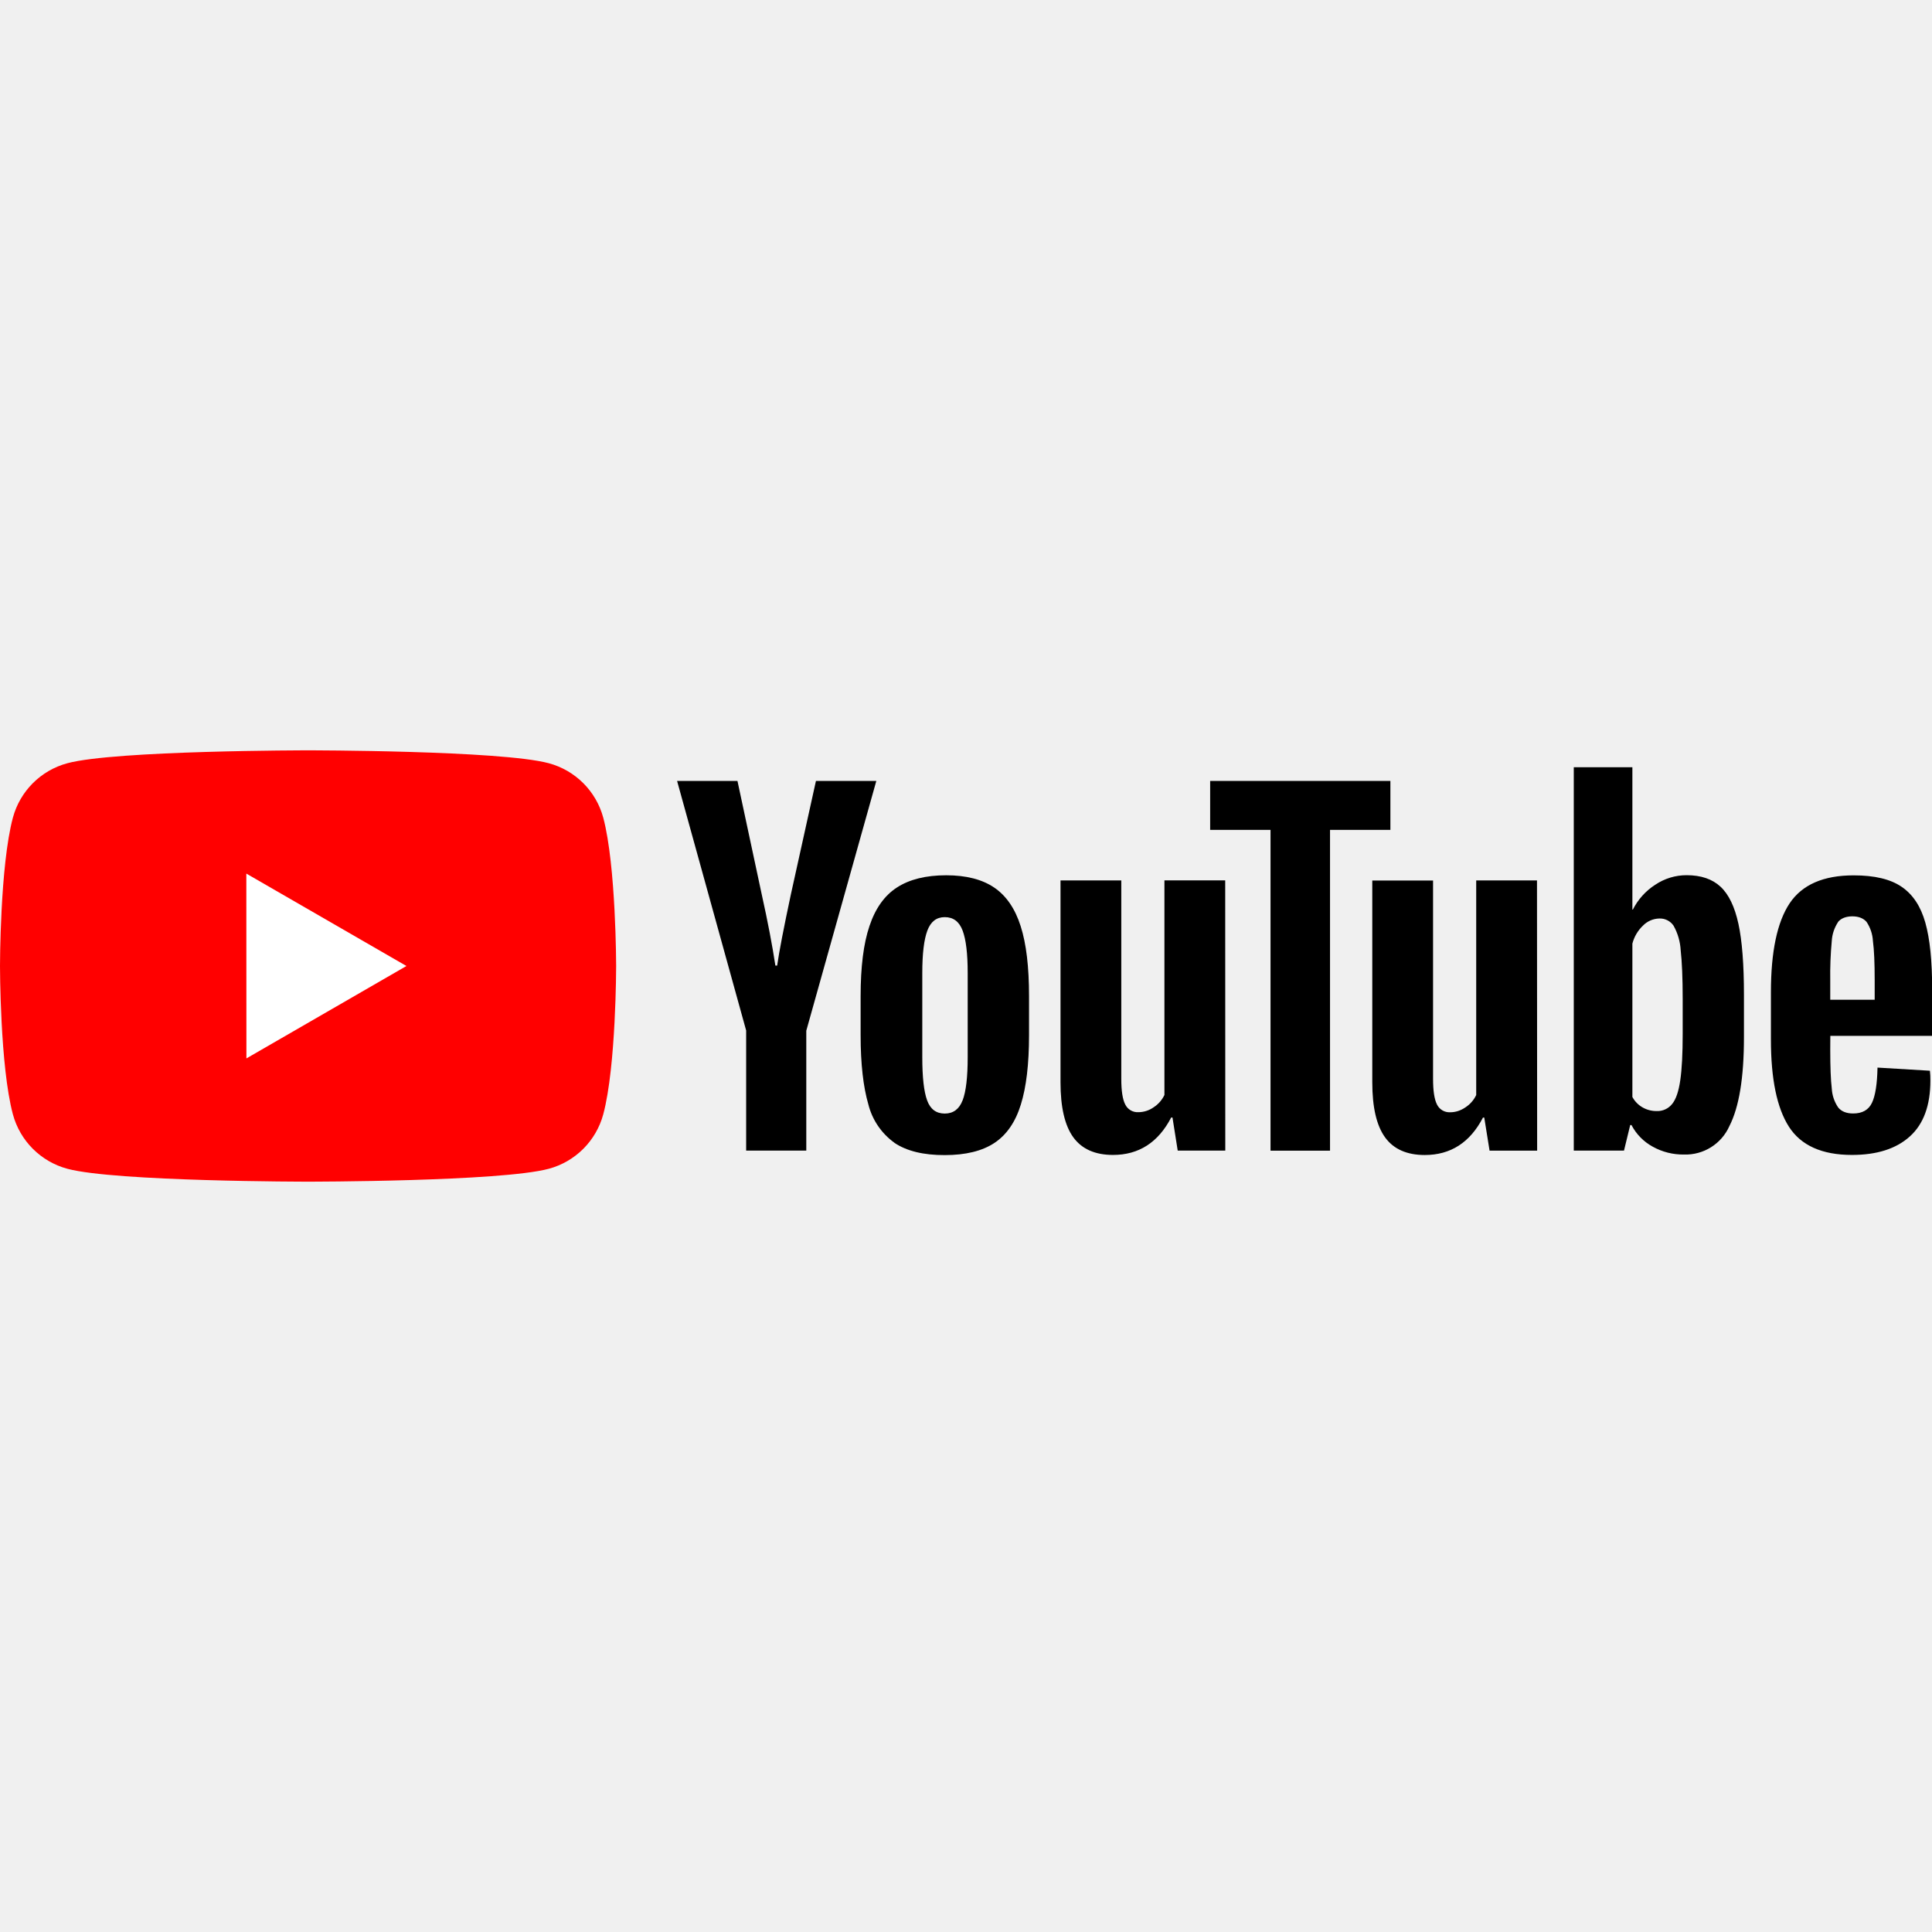
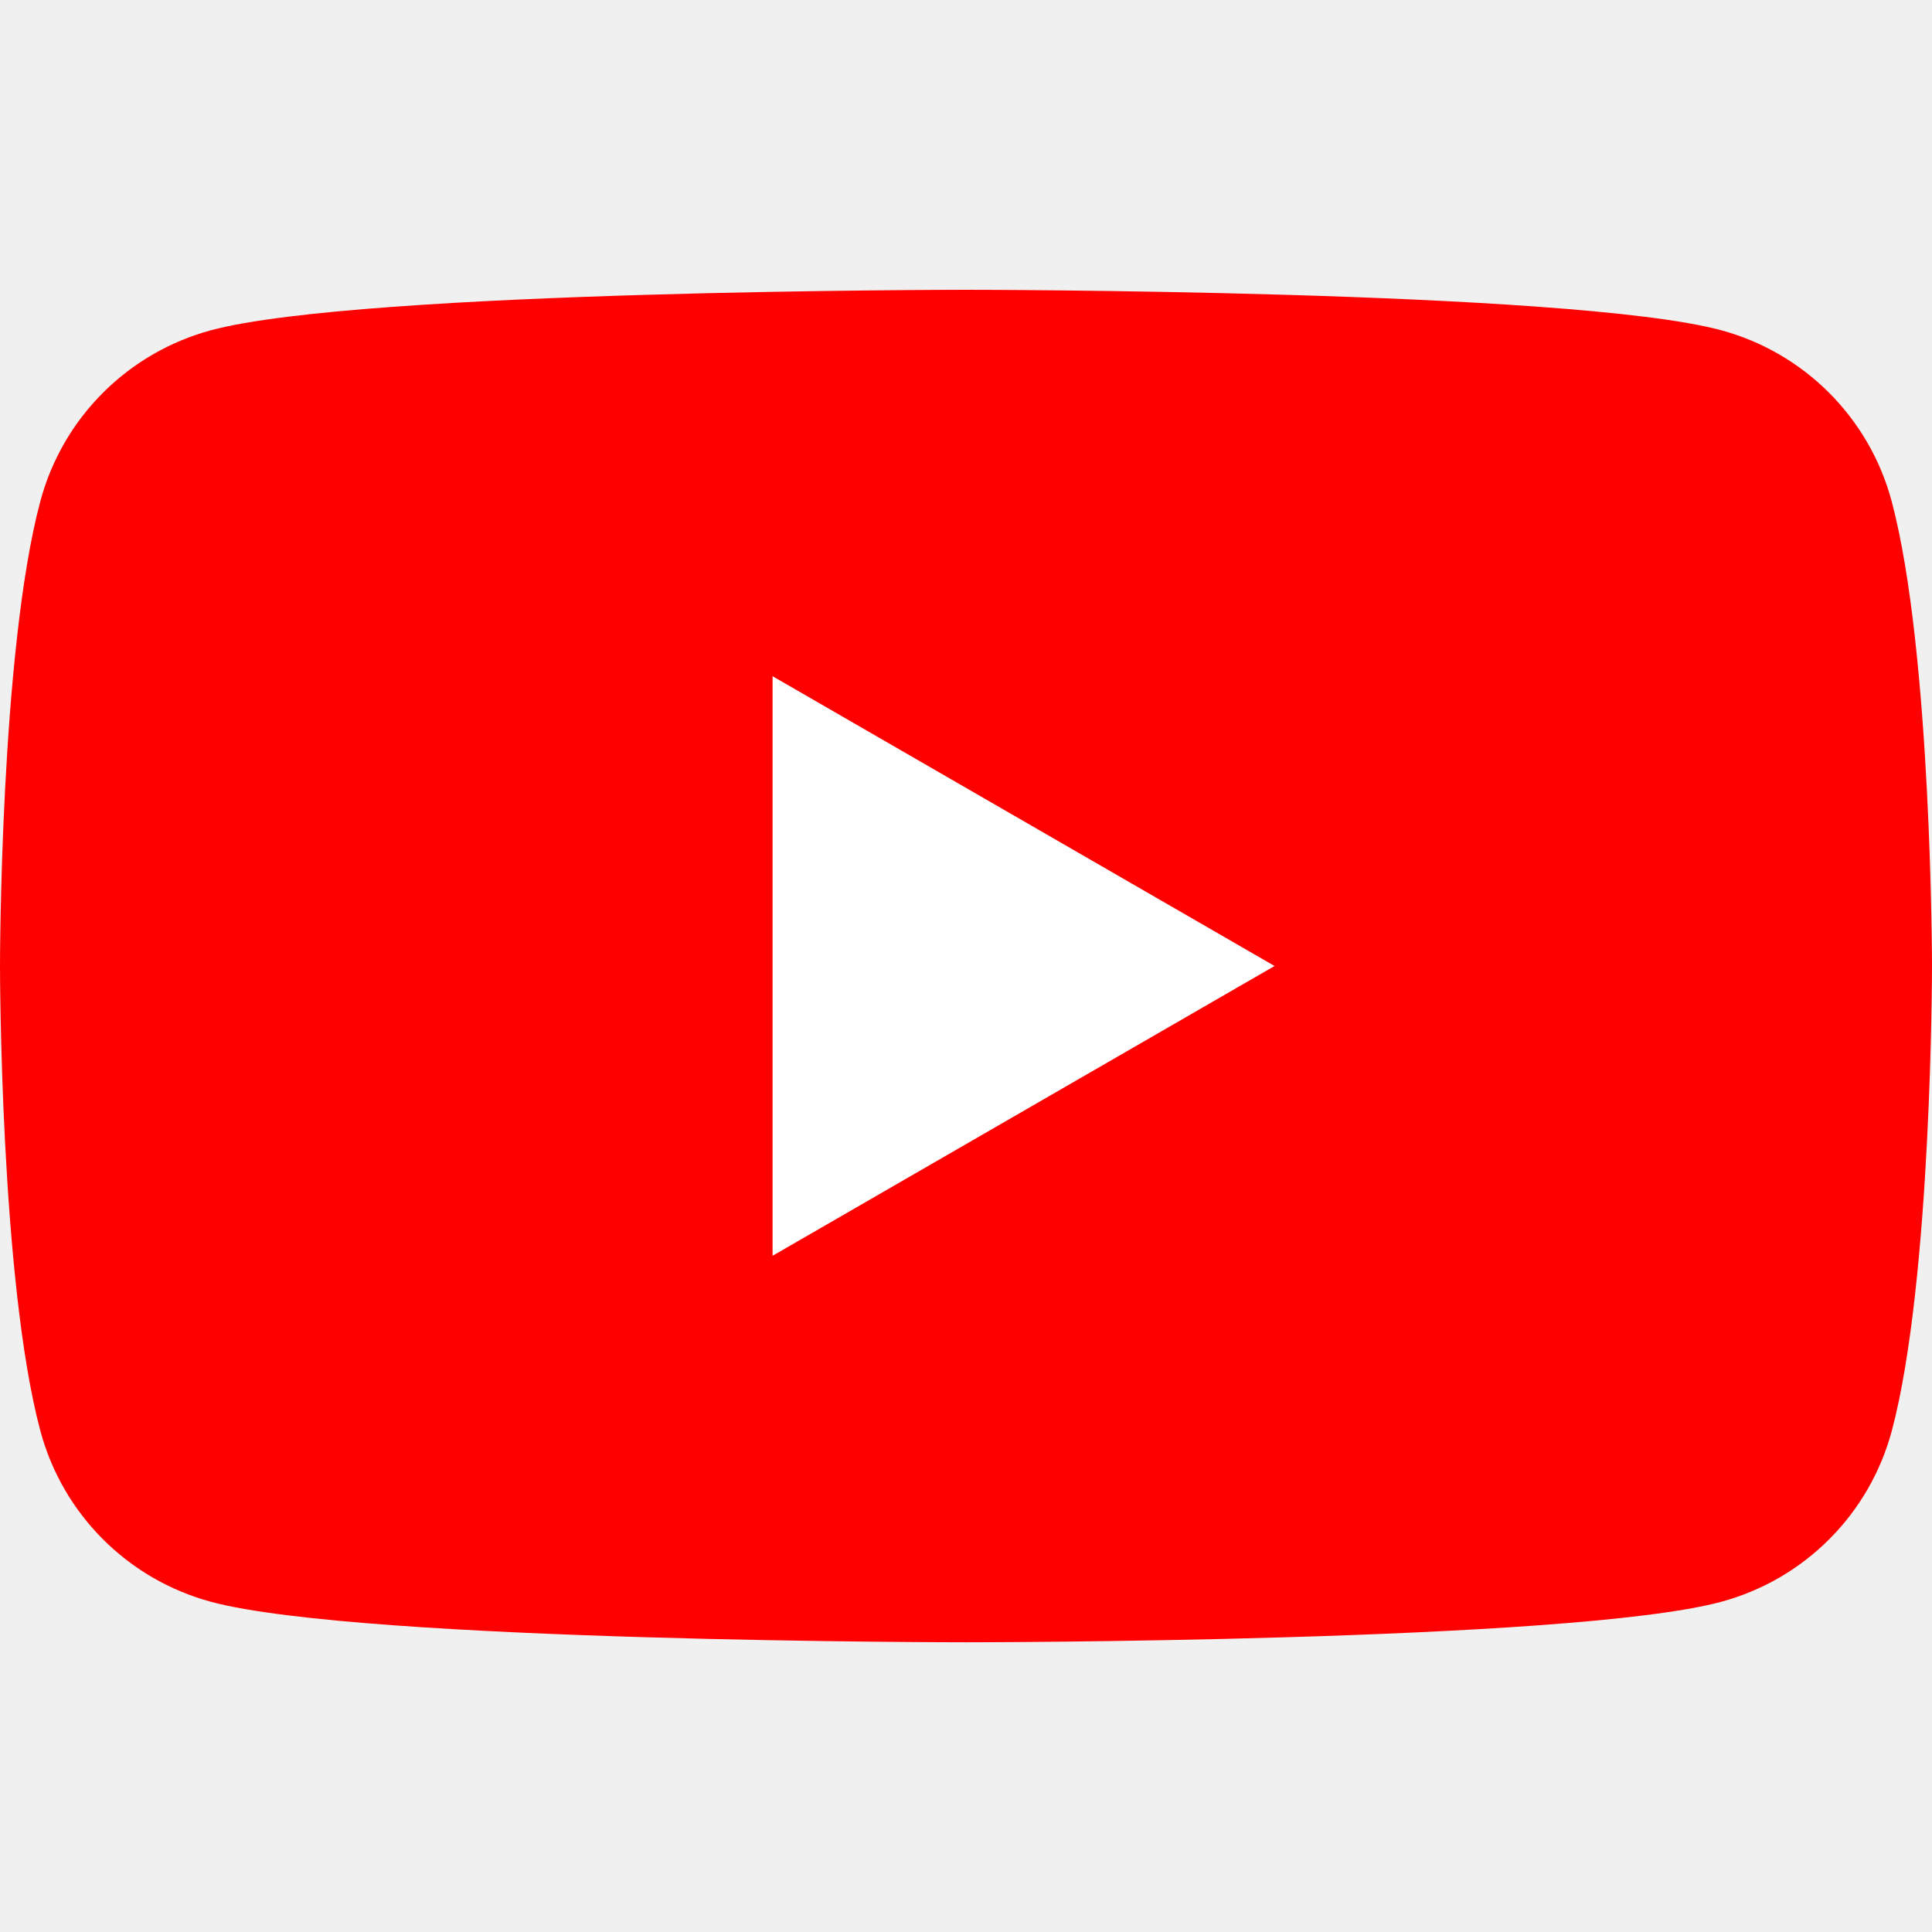
<svg xmlns="http://www.w3.org/2000/svg" viewBox="0 0 24 24" preserveAspectRatio="xMidYMid" class="style-scope yt-icon" style="display:block" width="24" height="24">
  <g class="style-scope yt-icon">
    <g class="style-scope yt-icon">
-       <path d="M7.494 10.158a.959.959 0 0 0-.677-.677c-.597-.16-2.99-.16-2.99-.16s-2.394 0-2.99.16a.959.959 0 0 0-.677.677C0 10.754 0 12 0 12s0 1.246.16 1.842a.959.959 0 0 0 .677.677c.597.16 2.99.16 2.99.16s2.394 0 2.99-.16a.959.959 0 0 0 .677-.677c.16-.596.16-1.842.16-1.842s-.001-1.246-.16-1.842z" fill="red" class="style-scope yt-icon" />
-       <path d="M3.061 13.148 5.049 12 3.06 10.852z" fill="#fff" class="style-scope yt-icon" />
-     </g>
-     <g class="style-scope yt-icon">
-       <g class="style-scope yt-icon">
-         <path d="m9.27 12.805-.859-3.104h.75l.301 1.407c.077.347.133.642.17.887h.022c.025-.175.082-.469.17-.882l.312-1.412h.75l-.87 3.103v1.489h-.747v-1.489zm1.84 1.39a.837.837 0 0 1-.323-.476c-.063-.216-.096-.502-.096-.859v-.487c0-.361.036-.652.11-.87.073-.219.187-.379.342-.479.155-.1.358-.151.611-.151.248 0 .447.051.597.153.15.102.259.262.328.479.07.218.104.507.104.868v.487c0 .358-.034.645-.102.862-.067.217-.177.376-.328.476-.151.1-.357.151-.616.151-.267.001-.476-.051-.627-.153zm.848-.526c.042-.11.063-.288.063-.536v-1.045c0-.241-.021-.417-.063-.528-.042-.112-.116-.167-.222-.167-.102 0-.174.055-.216.167-.042.112-.063.287-.063.528v1.045c0 .248.02.427.06.536.04.11.113.164.219.164s.18-.055.222-.165zm3.263.624h-.591l-.065-.411h-.016c-.161.31-.402.465-.723.465-.222 0-.387-.073-.493-.219-.106-.146-.159-.374-.159-.684v-2.507h.755V13.4c0 .15.016.256.049.32a.171.171 0 0 0 .164.096.33.33 0 0 0 .189-.061.372.372 0 0 0 .134-.153v-2.666h.755z" class="style-scope yt-icon" />
-         <path d="M17.272 10.309h-.75v3.985h-.739v-3.985h-.75v-.608h2.239z" class="style-scope yt-icon" />
-         <path d="M19.095 14.294h-.591l-.066-.411h-.016c-.161.31-.402.465-.723.465-.222 0-.387-.073-.493-.219-.106-.146-.159-.374-.159-.684v-2.507h.755v2.463c0 .15.016.256.049.32a.172.172 0 0 0 .164.096c.065 0 .129-.02.189-.061a.372.372 0 0 0 .134-.153v-2.666h.755zm2.5-2.819c-.046-.212-.12-.365-.222-.46-.102-.095-.242-.143-.421-.143a.697.697 0 0 0-.389.118.79.79 0 0 0-.279.309h-.006V9.531h-.728v4.762h.624l.077-.317h.016a.646.646 0 0 0 .263.268.775.775 0 0 0 .389.098.596.596 0 0 0 .564-.353c.121-.236.181-.603.181-1.103v-.531c0-.375-.023-.669-.069-.881zm-.692 1.369c0 .245-.01.436-.03.575-.02.139-.054.238-.101.295a.233.233 0 0 1-.192.088.345.345 0 0 1-.173-.044.33.33 0 0 1-.129-.131v-1.905a.472.472 0 0 1 .132-.224.293.293 0 0 1 .202-.088.204.204 0 0 1 .178.09.702.702 0 0 1 .088.304c.016.143.025.345.025.608v.433zm1.833.193c0 .215.006.377.019.485a.459.459 0 0 0 .08.236c.04.049.102.074.186.074.113 0 .191-.044.233-.132.042-.088.065-.234.069-.438l.651.039a.935.935 0 0 1 .006.121c0 .31-.085.542-.255.695-.169.153-.409.23-.719.23-.372 0-.633-.117-.783-.35-.15-.234-.224-.595-.224-1.084v-.588c0-.504.078-.871.232-1.103.155-.232.42-.348.796-.348.259 0 .458.047.597.143.139.095.236.242.293.444.057.201.085.478.085.832v.575h-1.265Zm.096-1.581a.475.475 0 0 0-.077.232 4.507 4.507 0 0 0-.019.49v.241h.552v-.241c0-.216-.007-.379-.022-.49a.472.472 0 0 0-.079-.236c-.039-.045-.098-.069-.178-.069-.08.001-.14.025-.178.072Z" class="style-scope yt-icon" />
-       </g>
+       <path d="M23.498 6.223a3.006 3.006 0 0 0-2.122-2.122C19.506 3.6 12 3.6 12 3.6s-7.506 0-9.377.502A3.006 3.006 0 0 0 .502 6.223C0 8.094 0 12 0 12s0 3.906.502 5.777a3.006 3.006 0 0 0 2.122 2.122c1.871.502 9.377.502 9.377.502s7.506 0 9.377-.502a3.006 3.006 0 0 0 2.122-2.122C24 15.906 24 12 24 12s-.002-3.906-.502-5.777z" fill="red" class="style-scope yt-icon" />
+       <path d="m9.597 15.6 6.236-3.6-6.236-3.6z" fill="#fff" class="style-scope yt-icon" />
    </g>
  </g>
</svg>
